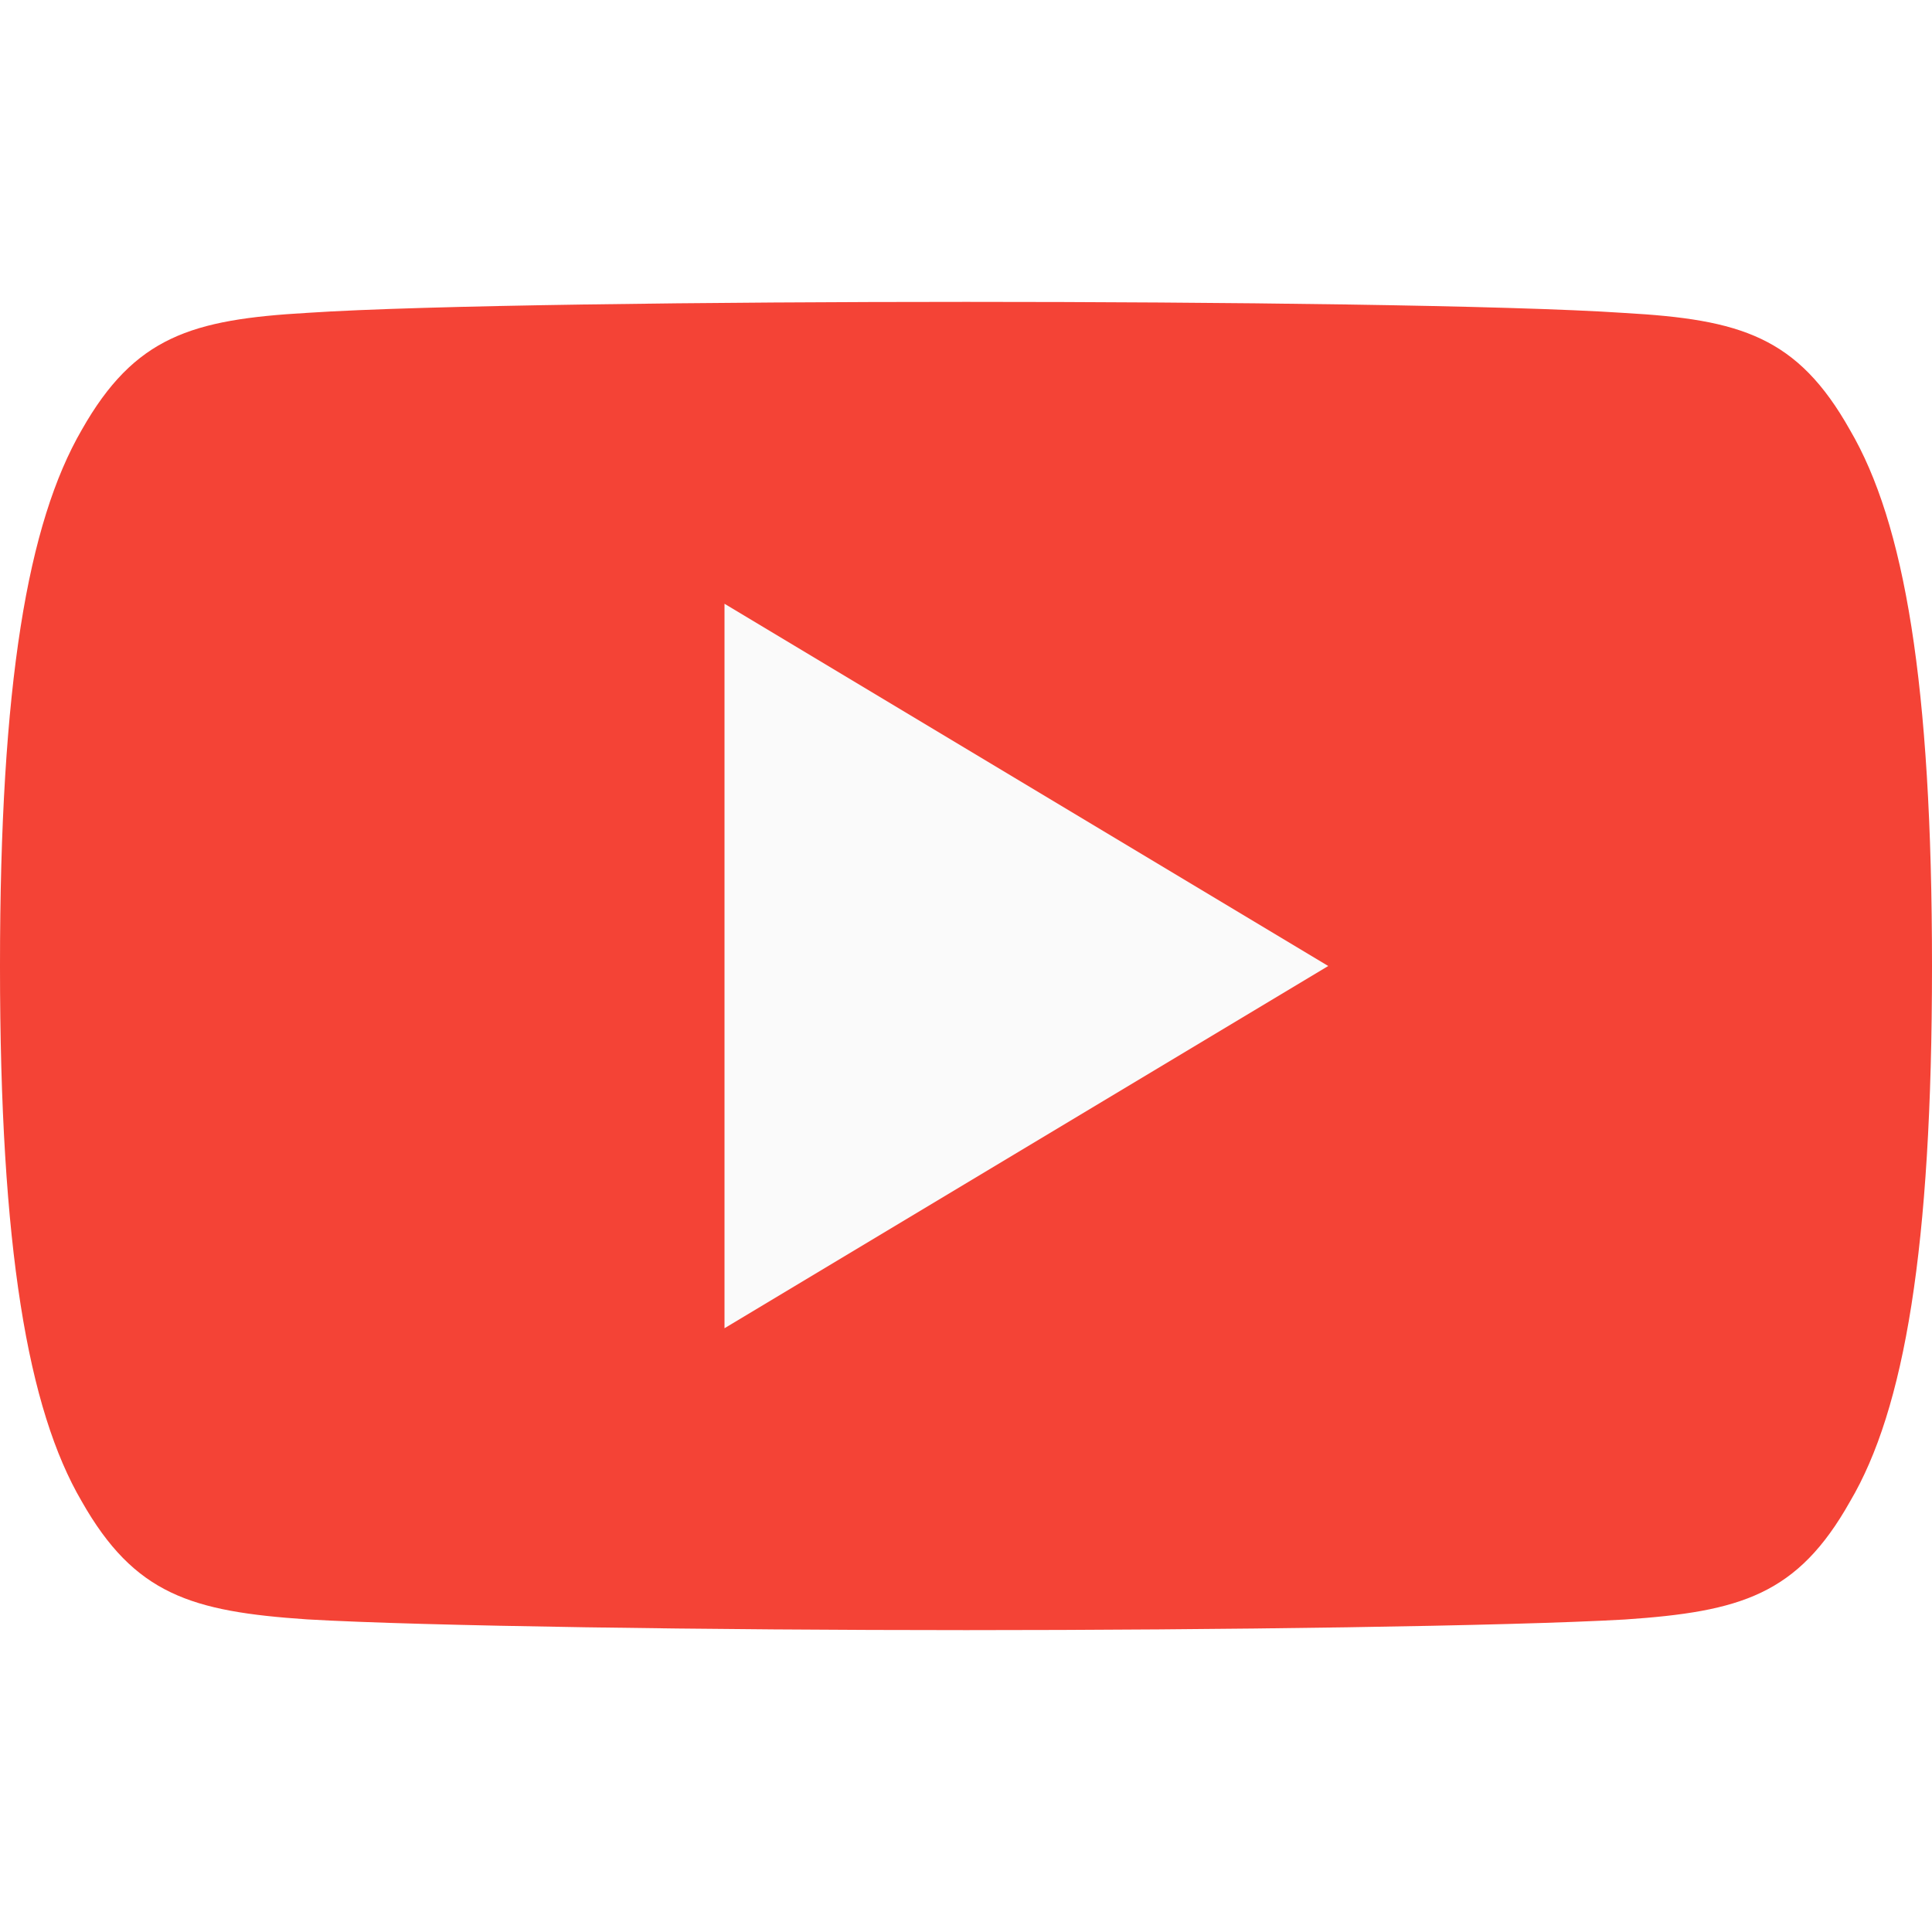
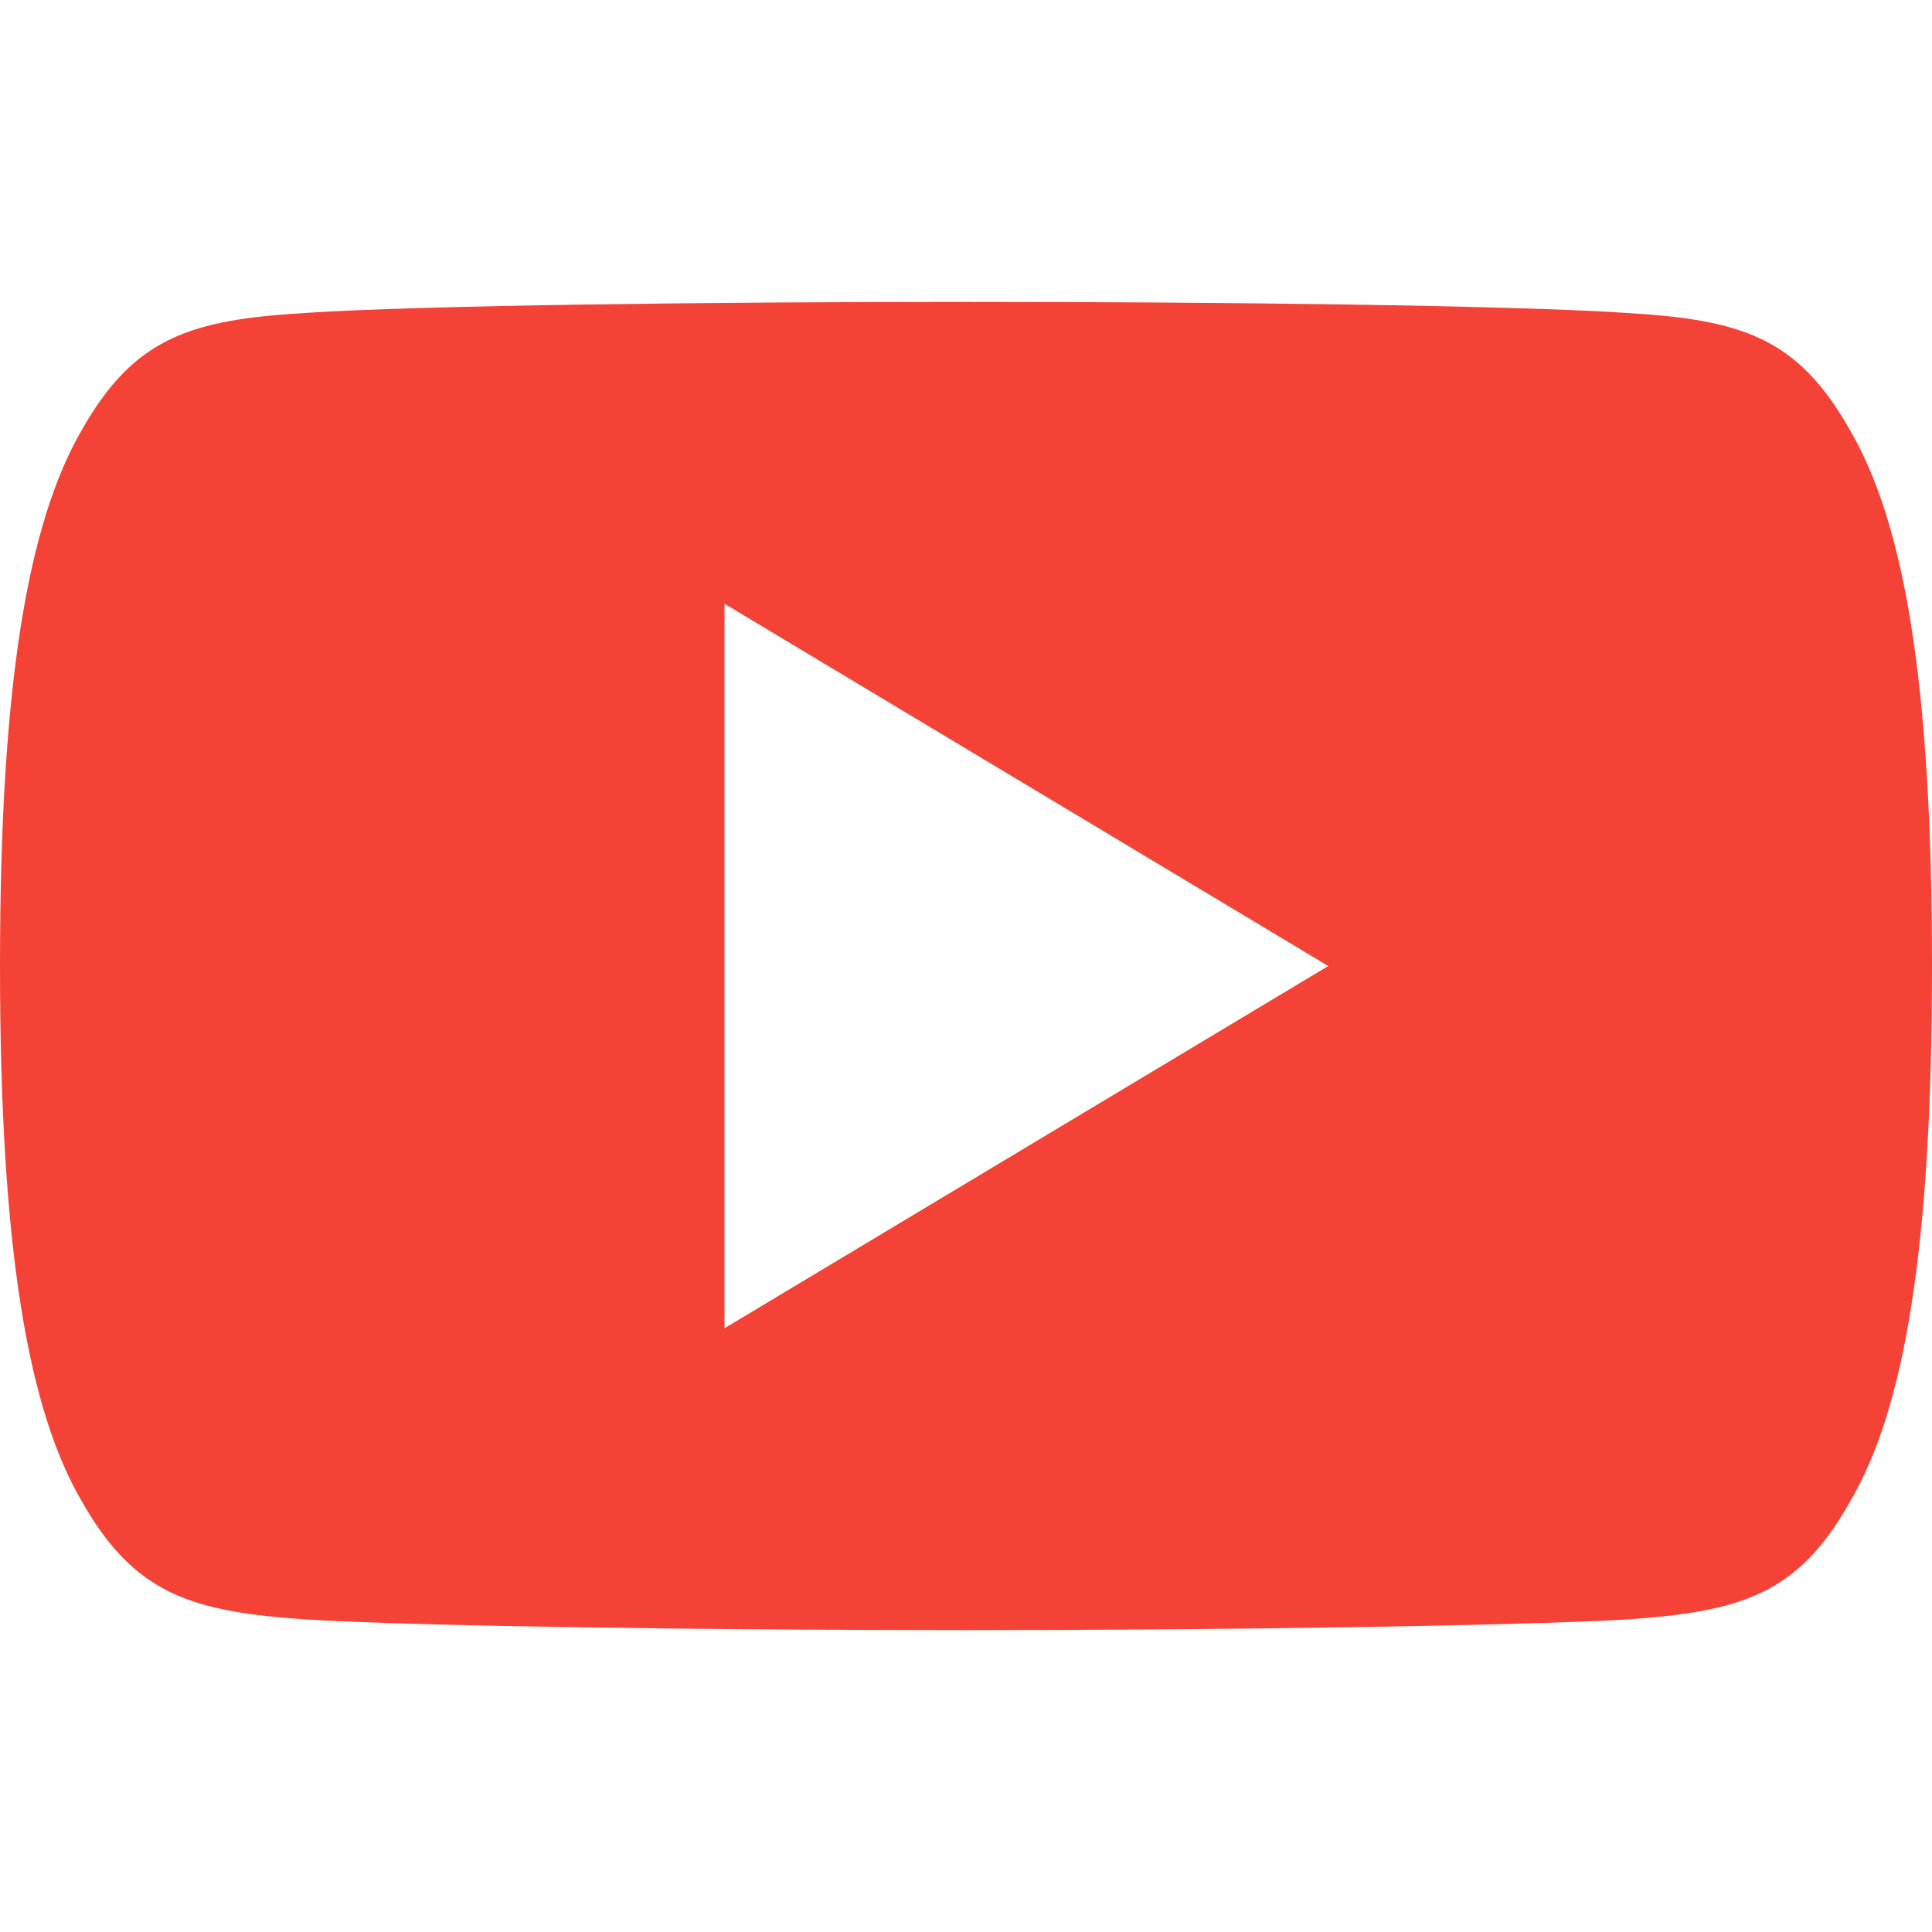
<svg xmlns="http://www.w3.org/2000/svg" version="1.1" id="Capa_1" x="0px" y="0px" viewBox="0 0 512 512" style="enable-background:new 0 0 512 512;" xml:space="preserve">
-   <g>
-     <path style="fill:#F44336;" d="M490.24,113.92c-13.888-24.704-28.96-29.248-59.648-30.976C399.936,80.864,322.848,80,256.064,80   c-66.912,0-144.032,0.864-174.656,2.912c-30.624,1.76-45.728,6.272-59.744,31.008C7.36,138.592,0,181.088,0,255.904   C0,255.968,0,256,0,256c0,0.064,0,0.096,0,0.096v0.064c0,74.496,7.36,117.312,21.664,141.728   c14.016,24.704,29.088,29.184,59.712,31.264C112.032,430.944,189.152,432,256.064,432c66.784,0,143.872-1.056,174.56-2.816   c30.688-2.08,45.76-6.56,59.648-31.264C504.704,373.504,512,330.688,512,256.192c0,0,0-0.096,0-0.16c0,0,0-0.064,0-0.096   C512,181.088,504.704,138.592,490.24,113.92z" />
-     <polygon style="fill:#FAFAFA;" points="192,352 192,160 352,256  " />
-   </g>
-   <g>
- </g>
-   <g>
- </g>
-   <g>
- </g>
-   <g>
- </g>
-   <g>
- </g>
-   <g>
- </g>
-   <g>
- </g>
-   <g>
- </g>
-   <g>
- </g>
-   <g>
- </g>
-   <g>
- </g>
-   <g>
- </g>
-   <g>
- </g>
-   <g>
- </g>
-   <g>
- </g>
+   <style type="text/css">
+ 	.st0{fill:#F44336;}
+ </style>
+   <path class="st0" d="M490.2,113.9c-13.9-24.7-29-29.2-59.6-31C399.9,80.9,322.8,80,256.1,80c-66.9,0-144,0.9-174.7,2.9  c-30.6,1.8-45.7,6.3-59.7,31C7.4,138.6,0,181.1,0,255.9c0,0.1,0,0.1,0,0.1c0,0.1,0,0.1,0,0.1v0.1c0,74.5,7.4,117.3,21.7,141.7  c14,24.7,29.1,29.2,59.7,31.3c30.7,1.8,107.8,2.8,174.7,2.8c66.8,0,143.9-1.1,174.6-2.8c30.7-2.1,45.8-6.6,59.6-31.3  c14.4-24.4,21.7-67.2,21.7-141.7c0,0,0-0.1,0-0.2c0,0,0-0.1,0-0.1C512,181.1,504.7,138.6,490.2,113.9z M192,352V160l160,96L192,352z  " />
</svg>
